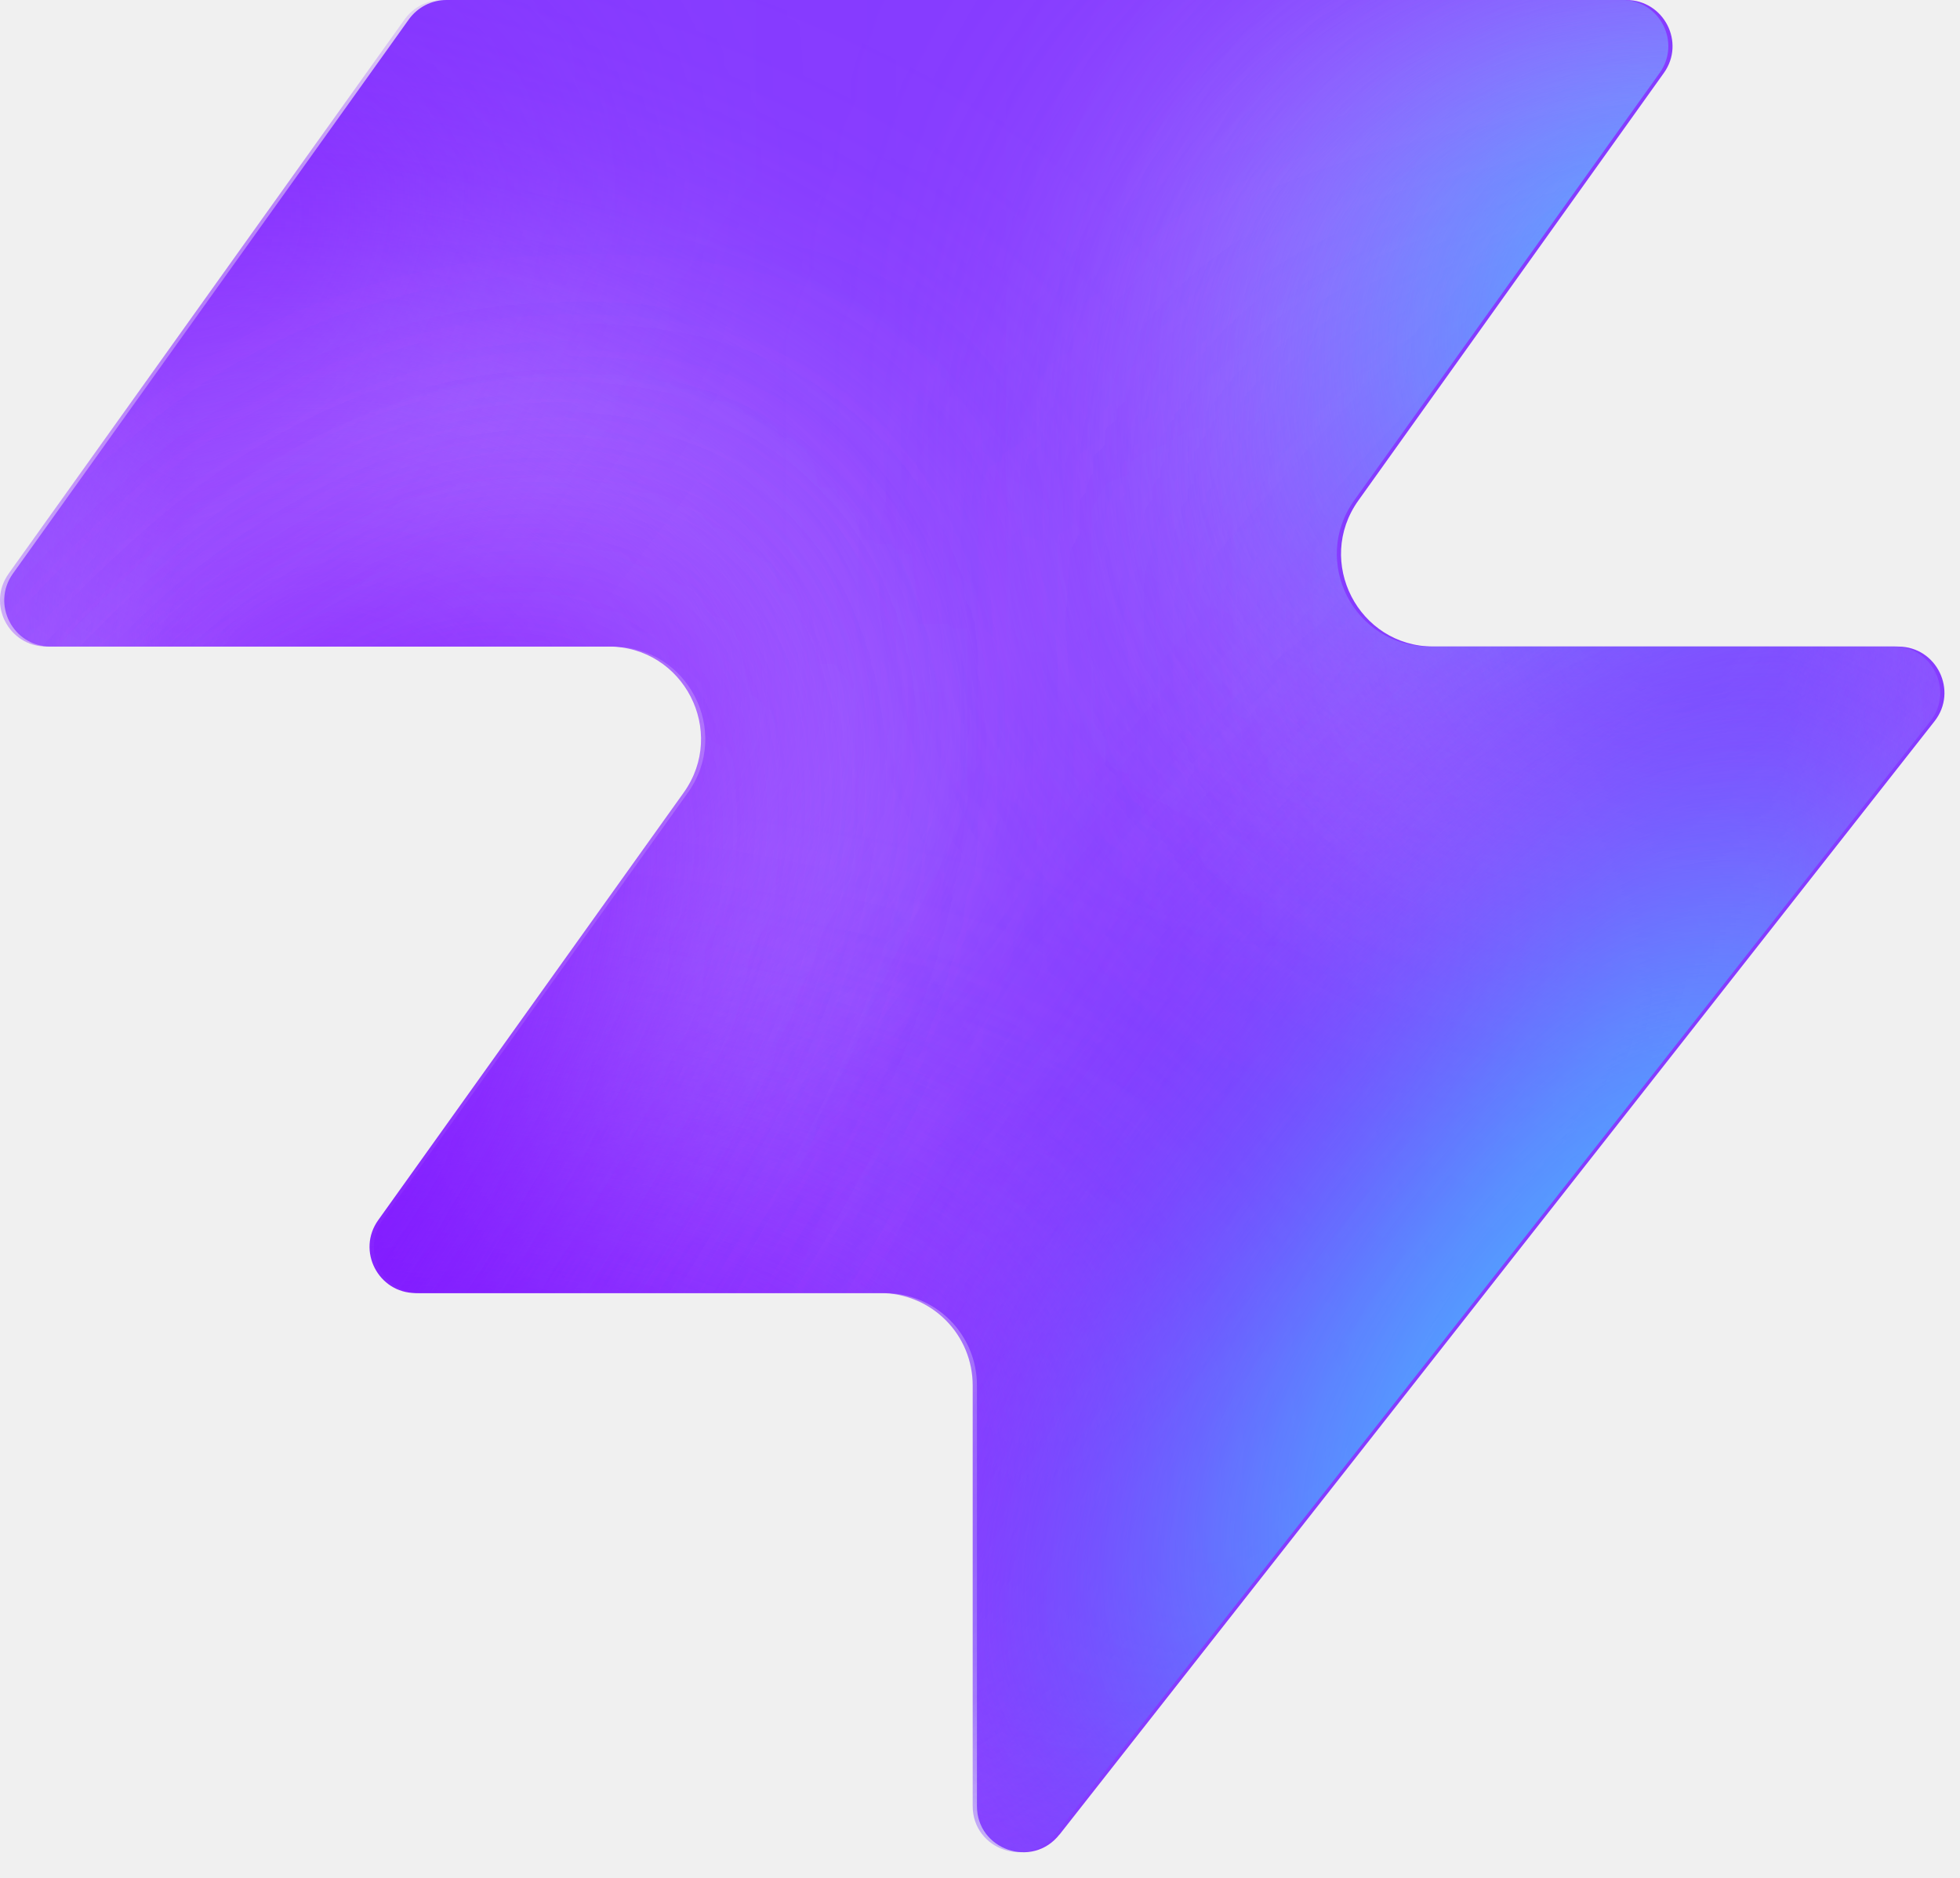
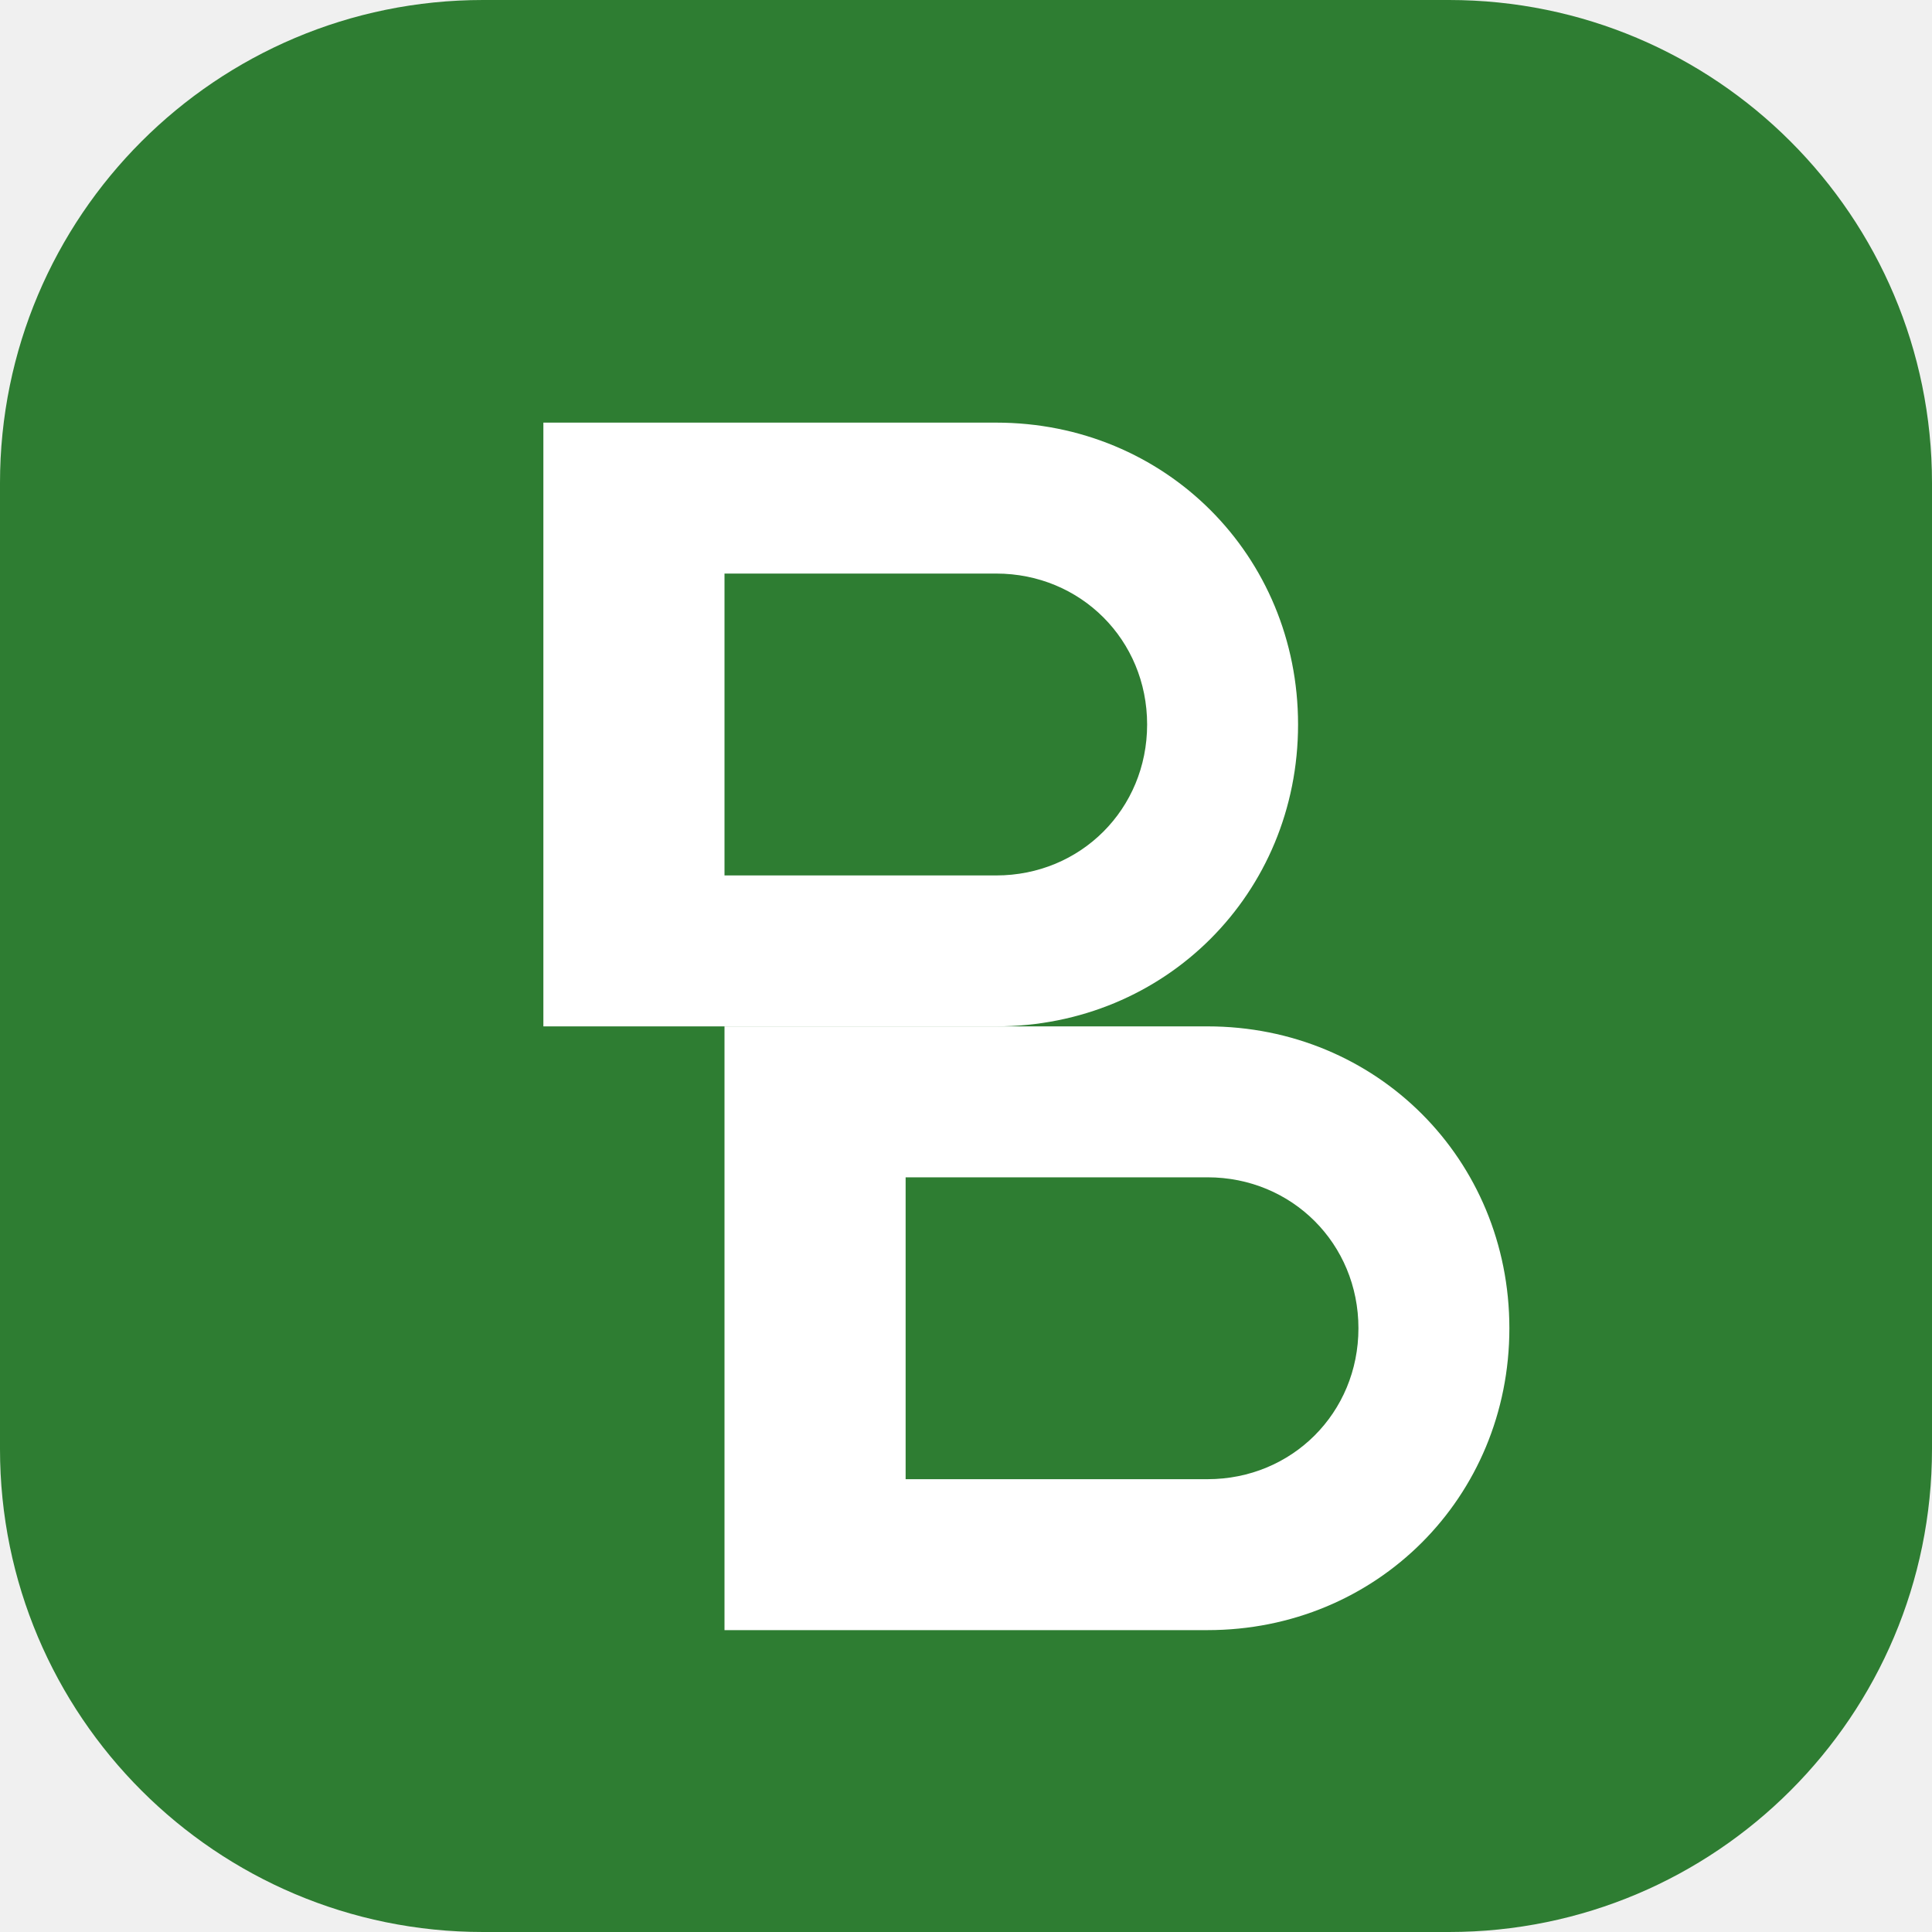
- <svg xmlns="http://www.w3.org/2000/svg" width="48" height="46" fill="none" viewBox="0 0 48 46">
-   <path fill="#863bff" d="M25.946 44.938c-.664.845-2.021.375-2.021-.698V33.937a2.26 2.26 0 0 0-2.262-2.262H10.287c-.92 0-1.456-1.04-.92-1.788l7.48-10.471c1.07-1.497 0-3.578-1.842-3.578H1.237c-.92 0-1.456-1.04-.92-1.788L10.013.474c.214-.297.556-.474.92-.474h28.894c.92 0 1.456 1.04.92 1.788l-7.48 10.471c-1.07 1.498 0 3.579 1.842 3.579h11.377c.943 0 1.473 1.088.89 1.83L25.947 44.94z" style="fill:#863bff;fill:color(display-p3 .525 .23 1);fill-opacity:1" />
-   <mask id="a" width="48" height="46" x="0" y="0" maskUnits="userSpaceOnUse" style="mask-type:alpha">
-     <path fill="#000" d="M25.842 44.938c-.664.844-2.021.375-2.021-.698V33.937a2.26 2.26 0 0 0-2.262-2.262H10.183c-.92 0-1.456-1.04-.92-1.788l7.48-10.471c1.07-1.498 0-3.579-1.842-3.579H1.133c-.92 0-1.456-1.04-.92-1.787L9.91.473c.214-.297.556-.474.92-.474h28.894c.92 0 1.456 1.04.92 1.788l-7.48 10.471c-1.07 1.498 0 3.578 1.842 3.578h11.377c.943 0 1.473 1.088.89 1.832L25.843 44.94z" style="fill:#000;fill-opacity:1" />
-   </mask>
-   <g mask="url(#a)">
-     <g filter="url(#b)">
-       <ellipse cx="5.508" cy="14.704" fill="#ede6ff" rx="5.508" ry="14.704" style="fill:#ede6ff;fill:color(display-p3 .927 .903 1);fill-opacity:1" transform="matrix(.00324 1 1 -.00324 -4.47 31.516)" />
-     </g>
-     <g filter="url(#c)">
-       <ellipse cx="10.399" cy="29.851" fill="#ede6ff" rx="10.399" ry="29.851" style="fill:#ede6ff;fill:color(display-p3 .927 .903 1);fill-opacity:1" transform="matrix(.00324 1 1 -.00324 -39.328 7.883)" />
-     </g>
-     <g filter="url(#d)">
-       <ellipse cx="5.508" cy="30.487" fill="#7e14ff" rx="5.508" ry="30.487" style="fill:#7e14ff;fill:color(display-p3 .492 .077 1);fill-opacity:1" transform="rotate(89.814 -25.913 -14.639)scale(1 -1)" />
-     </g>
-     <g filter="url(#e)">
-       <ellipse cx="5.508" cy="30.599" fill="#7e14ff" rx="5.508" ry="30.599" style="fill:#7e14ff;fill:color(display-p3 .492 .077 1);fill-opacity:1" transform="rotate(89.814 -32.644 -3.334)scale(1 -1)" />
-     </g>
-     <g filter="url(#f)">
-       <ellipse cx="5.508" cy="30.599" fill="#7e14ff" rx="5.508" ry="30.599" style="fill:#7e14ff;fill:color(display-p3 .492 .077 1);fill-opacity:1" transform="matrix(.00324 1 1 -.00324 -34.34 30.47)" />
-     </g>
-     <g filter="url(#g)">
-       <ellipse cx="14.072" cy="22.078" fill="#ede6ff" rx="14.072" ry="22.078" style="fill:#ede6ff;fill:color(display-p3 .927 .903 1);fill-opacity:1" transform="rotate(93.35 24.506 48.493)scale(-1 1)" />
-     </g>
-     <g filter="url(#h)">
-       <ellipse cx="3.47" cy="21.501" fill="#7e14ff" rx="3.47" ry="21.501" style="fill:#7e14ff;fill:color(display-p3 .492 .077 1);fill-opacity:1" transform="rotate(89.009 28.708 47.59)scale(-1 1)" />
-     </g>
-     <g filter="url(#i)">
-       <ellipse cx="3.47" cy="21.501" fill="#7e14ff" rx="3.47" ry="21.501" style="fill:#7e14ff;fill:color(display-p3 .492 .077 1);fill-opacity:1" transform="rotate(89.009 28.708 47.59)scale(-1 1)" />
-     </g>
-     <g filter="url(#j)">
-       <ellipse cx=".387" cy="8.972" fill="#7e14ff" rx="4.407" ry="29.108" style="fill:#7e14ff;fill:color(display-p3 .492 .077 1);fill-opacity:1" transform="rotate(39.51 .387 8.972)" />
-     </g>
-     <g filter="url(#k)">
-       <ellipse cx="47.523" cy="-6.092" fill="#7e14ff" rx="4.407" ry="29.108" style="fill:#7e14ff;fill:color(display-p3 .492 .077 1);fill-opacity:1" transform="rotate(37.892 47.523 -6.092)" />
-     </g>
-     <g filter="url(#l)">
-       <ellipse cx="41.412" cy="6.333" fill="#47bfff" rx="5.971" ry="9.665" style="fill:#47bfff;fill:color(display-p3 .28 .748 1);fill-opacity:1" transform="rotate(37.892 41.412 6.333)" />
-     </g>
-     <g filter="url(#m)">
-       <ellipse cx="-1.879" cy="38.332" fill="#7e14ff" rx="4.407" ry="29.108" style="fill:#7e14ff;fill:color(display-p3 .492 .077 1);fill-opacity:1" transform="rotate(37.892 -1.88 38.332)" />
-     </g>
-     <g filter="url(#n)">
-       <ellipse cx="-1.879" cy="38.332" fill="#7e14ff" rx="4.407" ry="29.108" style="fill:#7e14ff;fill:color(display-p3 .492 .077 1);fill-opacity:1" transform="rotate(37.892 -1.88 38.332)" />
-     </g>
-     <g filter="url(#o)">
-       <ellipse cx="35.651" cy="29.907" fill="#7e14ff" rx="4.407" ry="29.108" style="fill:#7e14ff;fill:color(display-p3 .492 .077 1);fill-opacity:1" transform="rotate(37.892 35.651 29.907)" />
-     </g>
-     <g filter="url(#p)">
-       <ellipse cx="38.418" cy="32.4" fill="#47bfff" rx="5.971" ry="15.297" style="fill:#47bfff;fill:color(display-p3 .28 .748 1);fill-opacity:1" transform="rotate(37.892 38.418 32.4)" />
-     </g>
-   </g>
-   <defs>
-     <filter id="b" width="60.045" height="41.654" x="-19.77" y="16.149" color-interpolation-filters="sRGB" filterUnits="userSpaceOnUse">
-       <feFlood flood-opacity="0" result="BackgroundImageFix" />
-       <feBlend in="SourceGraphic" in2="BackgroundImageFix" result="shape" />
-       <feGaussianBlur result="effect1_foregroundBlur_2002_17158" stdDeviation="7.659" />
-     </filter>
-     <filter id="c" width="90.34" height="51.437" x="-54.613" y="-7.533" color-interpolation-filters="sRGB" filterUnits="userSpaceOnUse">
-       <feFlood flood-opacity="0" result="BackgroundImageFix" />
-       <feBlend in="SourceGraphic" in2="BackgroundImageFix" result="shape" />
-       <feGaussianBlur result="effect1_foregroundBlur_2002_17158" stdDeviation="7.659" />
-     </filter>
-     <filter id="d" width="79.355" height="29.4" x="-49.64" y="2.03" color-interpolation-filters="sRGB" filterUnits="userSpaceOnUse">
-       <feFlood flood-opacity="0" result="BackgroundImageFix" />
-       <feBlend in="SourceGraphic" in2="BackgroundImageFix" result="shape" />
-       <feGaussianBlur result="effect1_foregroundBlur_2002_17158" stdDeviation="4.596" />
-     </filter>
-     <filter id="e" width="79.579" height="29.4" x="-45.045" y="20.029" color-interpolation-filters="sRGB" filterUnits="userSpaceOnUse">
-       <feFlood flood-opacity="0" result="BackgroundImageFix" />
-       <feBlend in="SourceGraphic" in2="BackgroundImageFix" result="shape" />
-       <feGaussianBlur result="effect1_foregroundBlur_2002_17158" stdDeviation="4.596" />
-     </filter>
-     <filter id="f" width="79.579" height="29.4" x="-43.513" y="21.178" color-interpolation-filters="sRGB" filterUnits="userSpaceOnUse">
-       <feFlood flood-opacity="0" result="BackgroundImageFix" />
-       <feBlend in="SourceGraphic" in2="BackgroundImageFix" result="shape" />
-       <feGaussianBlur result="effect1_foregroundBlur_2002_17158" stdDeviation="4.596" />
-     </filter>
-     <filter id="g" width="74.749" height="58.852" x="15.756" y="-17.901" color-interpolation-filters="sRGB" filterUnits="userSpaceOnUse">
-       <feFlood flood-opacity="0" result="BackgroundImageFix" />
-       <feBlend in="SourceGraphic" in2="BackgroundImageFix" result="shape" />
-       <feGaussianBlur result="effect1_foregroundBlur_2002_17158" stdDeviation="7.659" />
-     </filter>
-     <filter id="h" width="61.377" height="25.362" x="23.548" y="2.284" color-interpolation-filters="sRGB" filterUnits="userSpaceOnUse">
-       <feFlood flood-opacity="0" result="BackgroundImageFix" />
-       <feBlend in="SourceGraphic" in2="BackgroundImageFix" result="shape" />
-       <feGaussianBlur result="effect1_foregroundBlur_2002_17158" stdDeviation="4.596" />
-     </filter>
-     <filter id="i" width="61.377" height="25.362" x="23.548" y="2.284" color-interpolation-filters="sRGB" filterUnits="userSpaceOnUse">
-       <feFlood flood-opacity="0" result="BackgroundImageFix" />
-       <feBlend in="SourceGraphic" in2="BackgroundImageFix" result="shape" />
-       <feGaussianBlur result="effect1_foregroundBlur_2002_17158" stdDeviation="4.596" />
-     </filter>
-     <filter id="j" width="56.045" height="63.649" x="-27.636" y="-22.853" color-interpolation-filters="sRGB" filterUnits="userSpaceOnUse">
-       <feFlood flood-opacity="0" result="BackgroundImageFix" />
-       <feBlend in="SourceGraphic" in2="BackgroundImageFix" result="shape" />
-       <feGaussianBlur result="effect1_foregroundBlur_2002_17158" stdDeviation="4.596" />
-     </filter>
-     <filter id="k" width="54.814" height="64.646" x="20.116" y="-38.415" color-interpolation-filters="sRGB" filterUnits="userSpaceOnUse">
-       <feFlood flood-opacity="0" result="BackgroundImageFix" />
-       <feBlend in="SourceGraphic" in2="BackgroundImageFix" result="shape" />
-       <feGaussianBlur result="effect1_foregroundBlur_2002_17158" stdDeviation="4.596" />
-     </filter>
-     <filter id="l" width="33.541" height="35.313" x="24.641" y="-11.323" color-interpolation-filters="sRGB" filterUnits="userSpaceOnUse">
-       <feFlood flood-opacity="0" result="BackgroundImageFix" />
-       <feBlend in="SourceGraphic" in2="BackgroundImageFix" result="shape" />
-       <feGaussianBlur result="effect1_foregroundBlur_2002_17158" stdDeviation="4.596" />
-     </filter>
-     <filter id="m" width="54.814" height="64.646" x="-29.286" y="6.009" color-interpolation-filters="sRGB" filterUnits="userSpaceOnUse">
-       <feFlood flood-opacity="0" result="BackgroundImageFix" />
-       <feBlend in="SourceGraphic" in2="BackgroundImageFix" result="shape" />
-       <feGaussianBlur result="effect1_foregroundBlur_2002_17158" stdDeviation="4.596" />
-     </filter>
-     <filter id="n" width="54.814" height="64.646" x="-29.286" y="6.009" color-interpolation-filters="sRGB" filterUnits="userSpaceOnUse">
-       <feFlood flood-opacity="0" result="BackgroundImageFix" />
-       <feBlend in="SourceGraphic" in2="BackgroundImageFix" result="shape" />
-       <feGaussianBlur result="effect1_foregroundBlur_2002_17158" stdDeviation="4.596" />
-     </filter>
-     <filter id="o" width="54.814" height="64.646" x="8.244" y="-2.416" color-interpolation-filters="sRGB" filterUnits="userSpaceOnUse">
-       <feFlood flood-opacity="0" result="BackgroundImageFix" />
-       <feBlend in="SourceGraphic" in2="BackgroundImageFix" result="shape" />
-       <feGaussianBlur result="effect1_foregroundBlur_2002_17158" stdDeviation="4.596" />
-     </filter>
-     <filter id="p" width="39.409" height="43.623" x="18.713" y="10.588" color-interpolation-filters="sRGB" filterUnits="userSpaceOnUse">
-       <feFlood flood-opacity="0" result="BackgroundImageFix" />
-       <feBlend in="SourceGraphic" in2="BackgroundImageFix" result="shape" />
-       <feGaussianBlur result="effect1_foregroundBlur_2002_17158" stdDeviation="4.596" />
-     </filter>
-   </defs>
+ <svg xmlns="http://www.w3.org/2000/svg" viewBox="0 0 32 32" width="32" height="32">
+   <rect width="32" height="32" rx="8" fill="#2E7D32" />
+   <path d="M9 7h7.5c2.8 0 5 2.2 5 5s-2.2 5-5 5H9V7zm3 2.5v5h4.5c1.4 0 2.5-1.1 2.5-2.5s-1.1-2.5-2.5-2.5H12z" fill="#ffffff" />
+   <path d="M12 17h8c2.8 0 5 2.2 5 5s-2.2 5-5 5h-8V17zm3 2.5v5h5c1.4 0 2.5-1.1 2.5-2.5s-1.1-2.5-2.5-2.5h-5z" fill="#ffffff" />
</svg>
